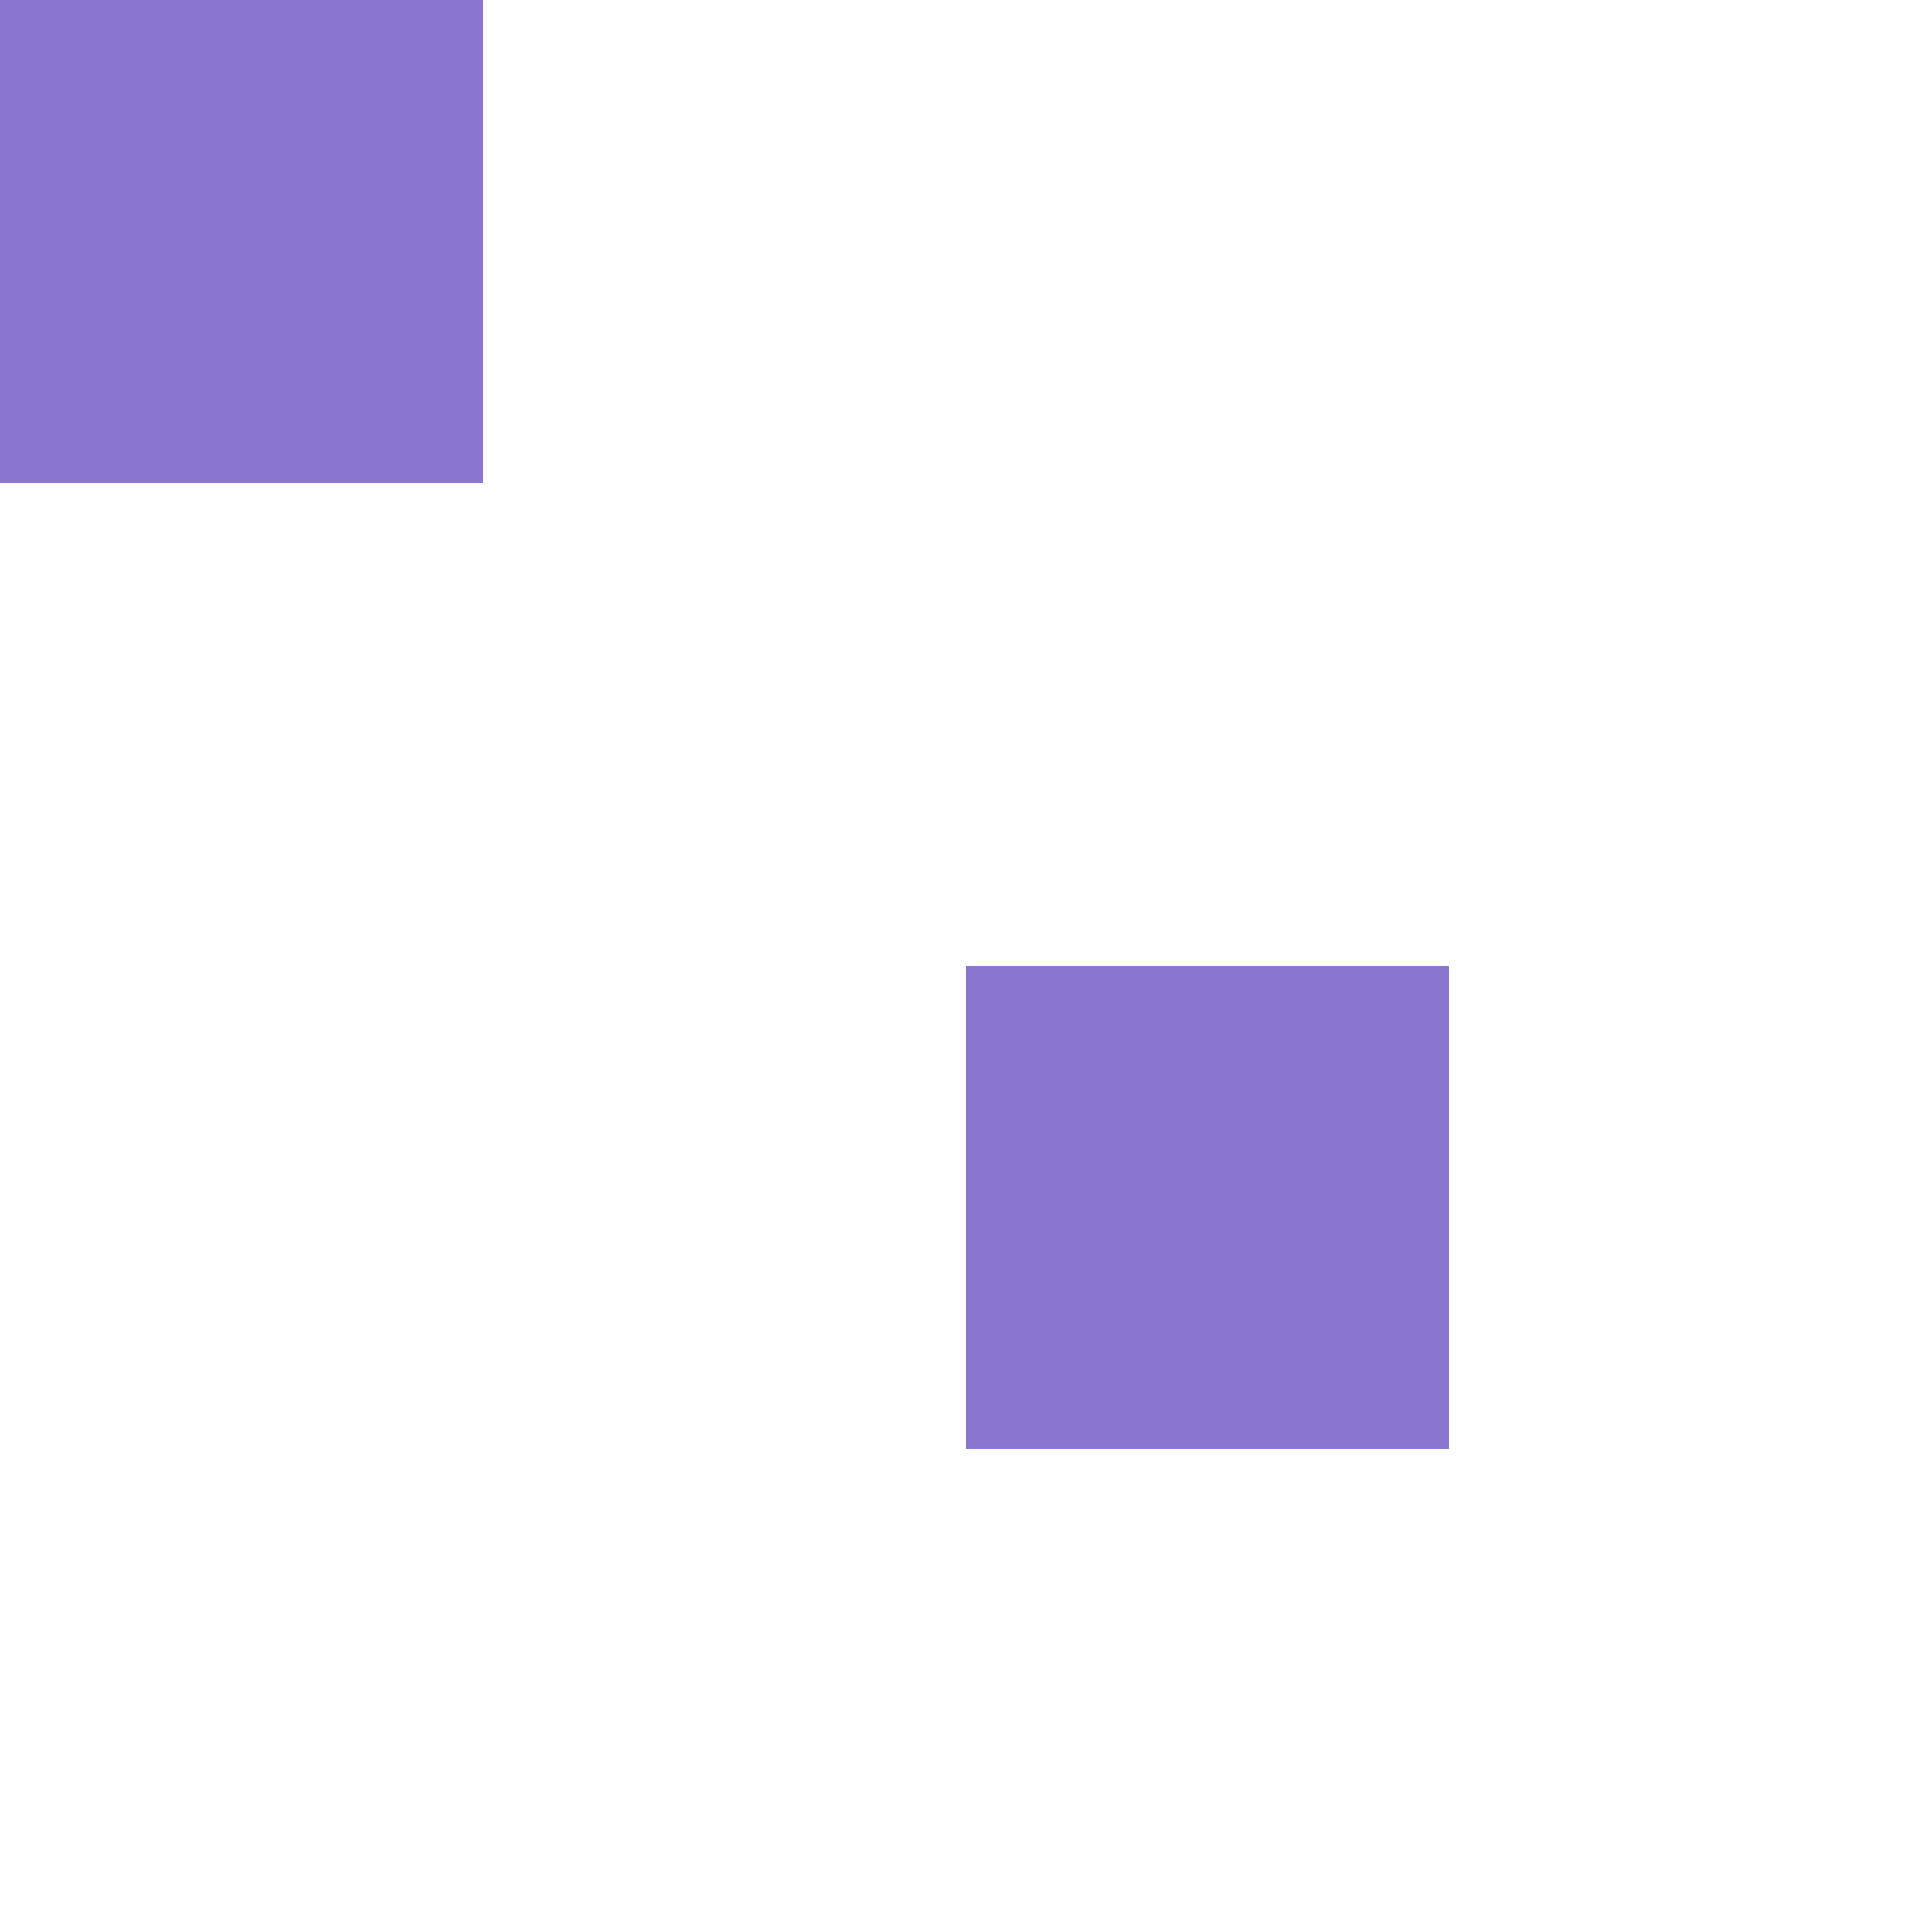
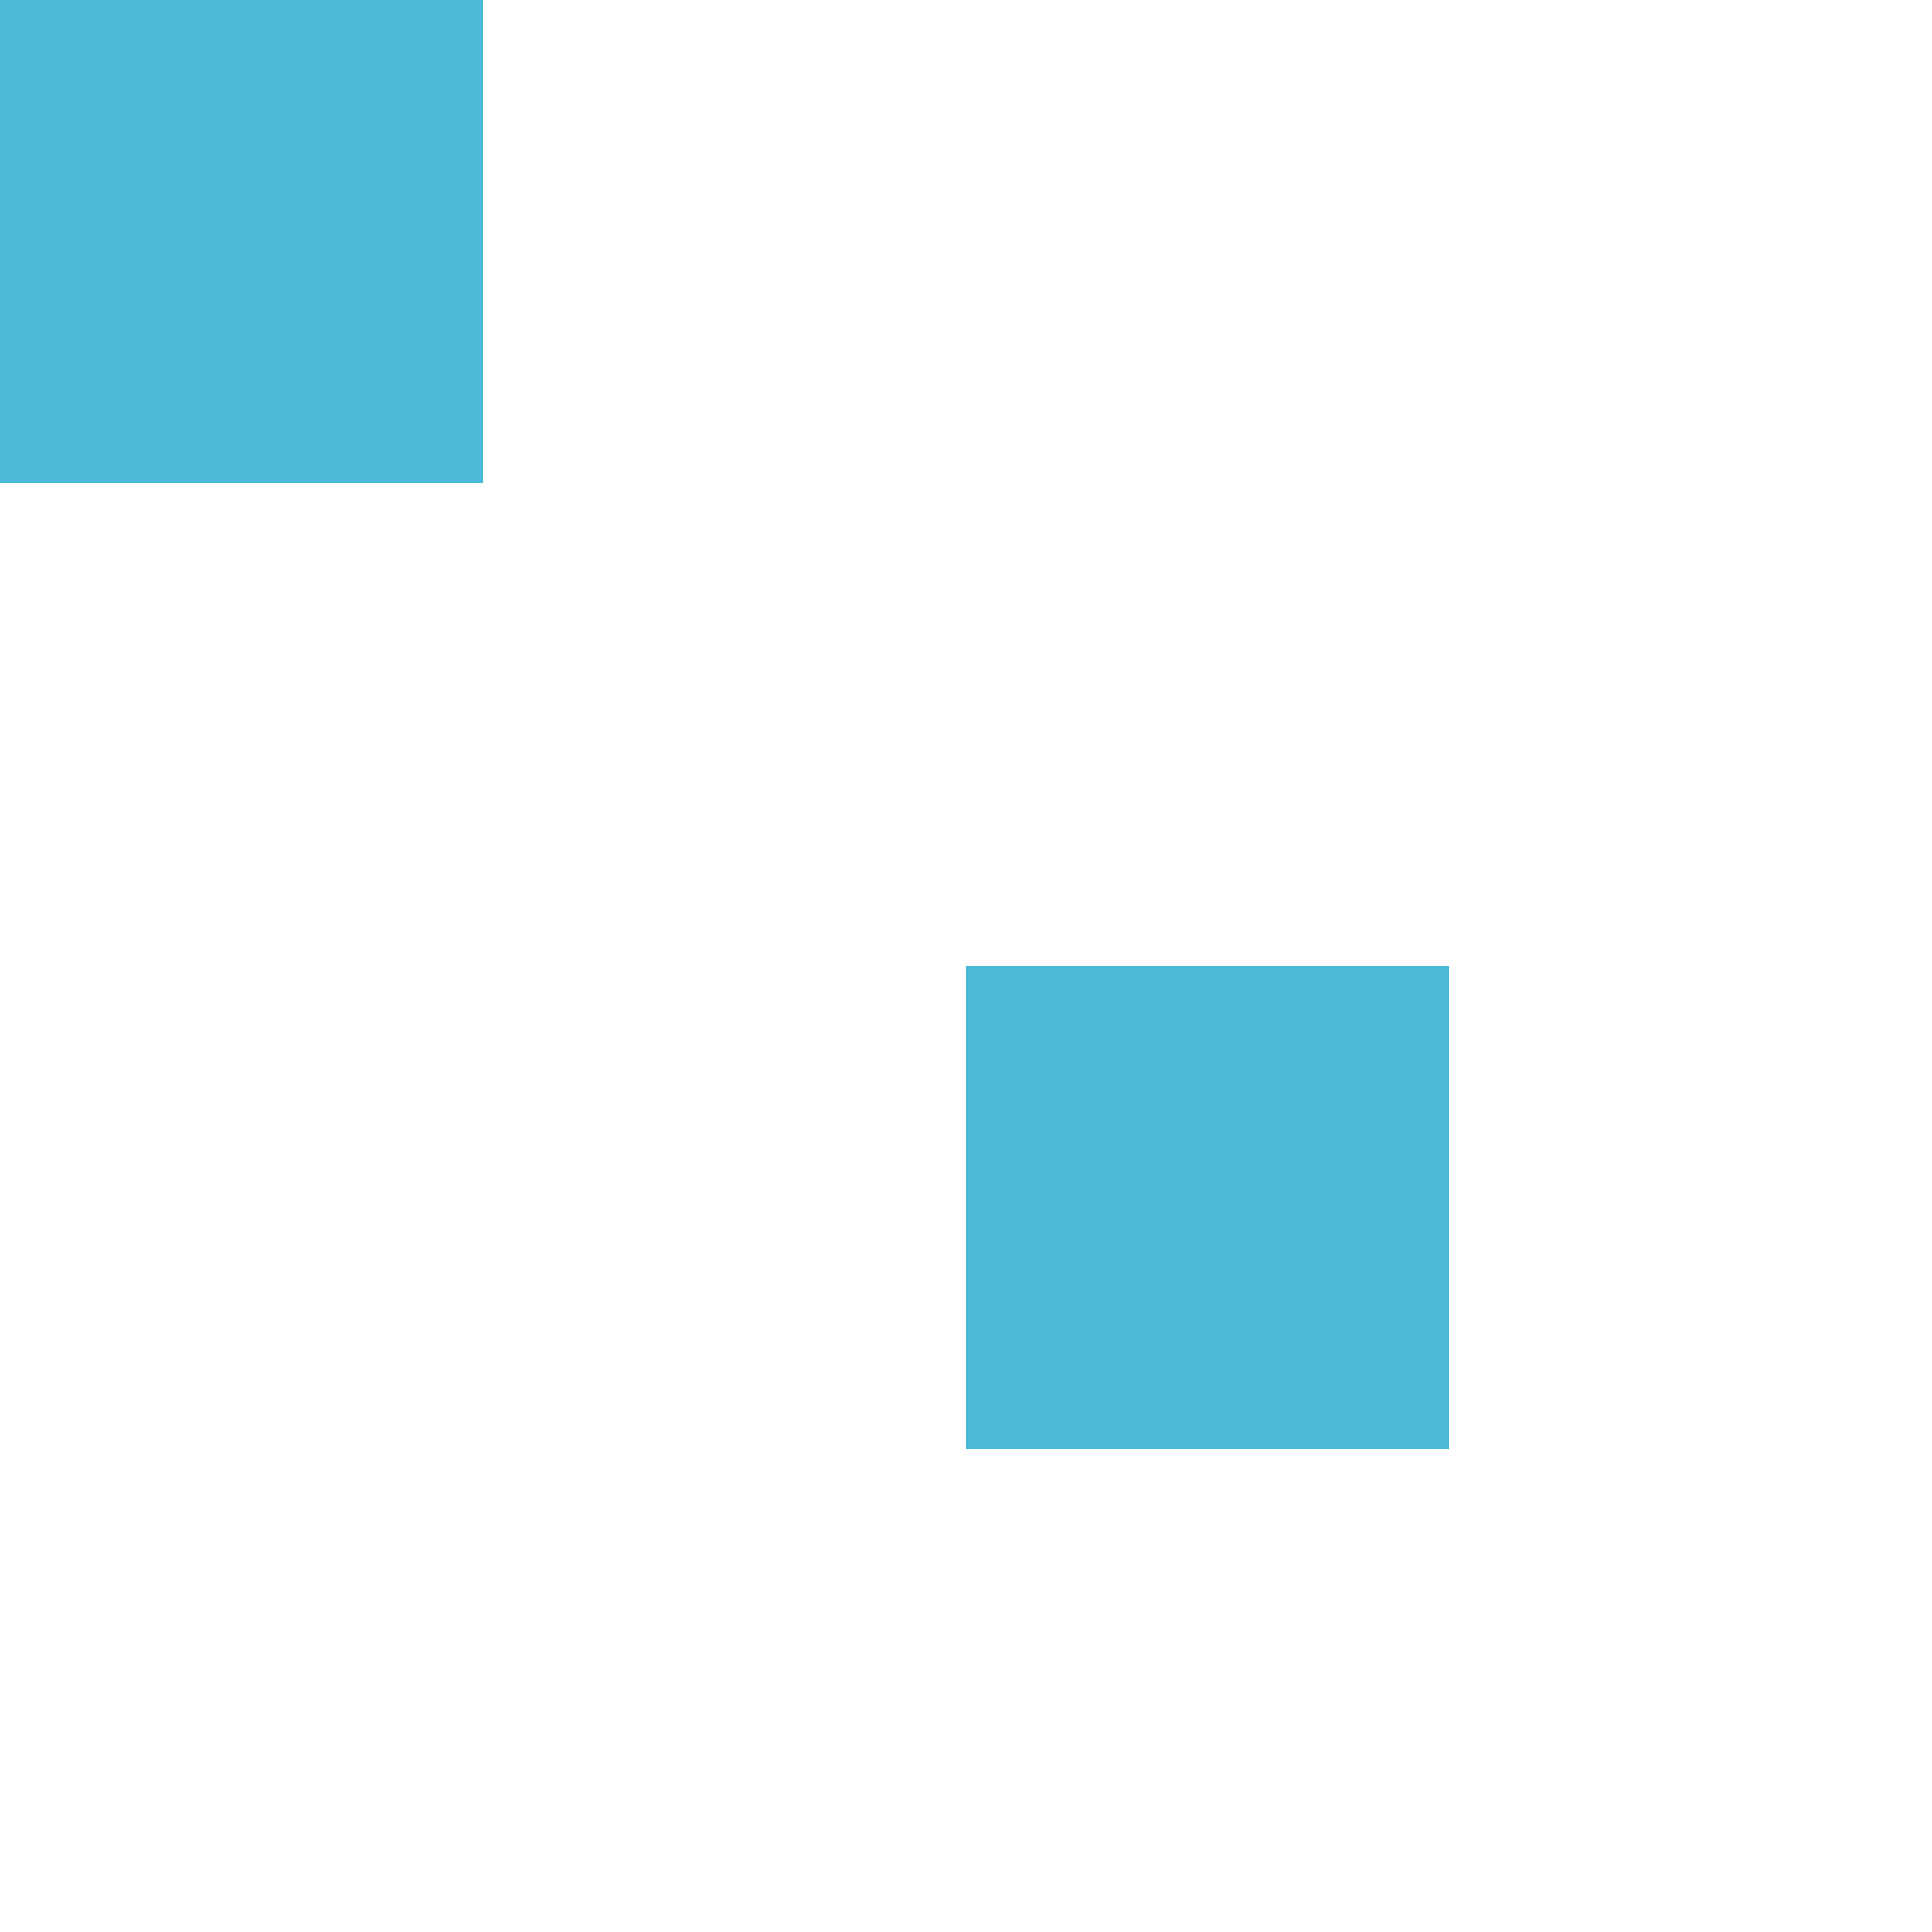
<svg xmlns="http://www.w3.org/2000/svg" version="1.1" id="Layer_1" x="0px" y="0px" viewBox="0 0 4 4" style="enable-background:new 0 0 4 4;" xml:space="preserve">
  <style type="text/css">
- 	.st0{fill:#8A75D1;enable-background:new    ;}
+ 	.st0{fill:#4CBAD8;}
</style>
  <rect class="st0" width="1" height="1" />
  <rect x="2" y="2" class="st0" width="1" height="1" />
</svg>
